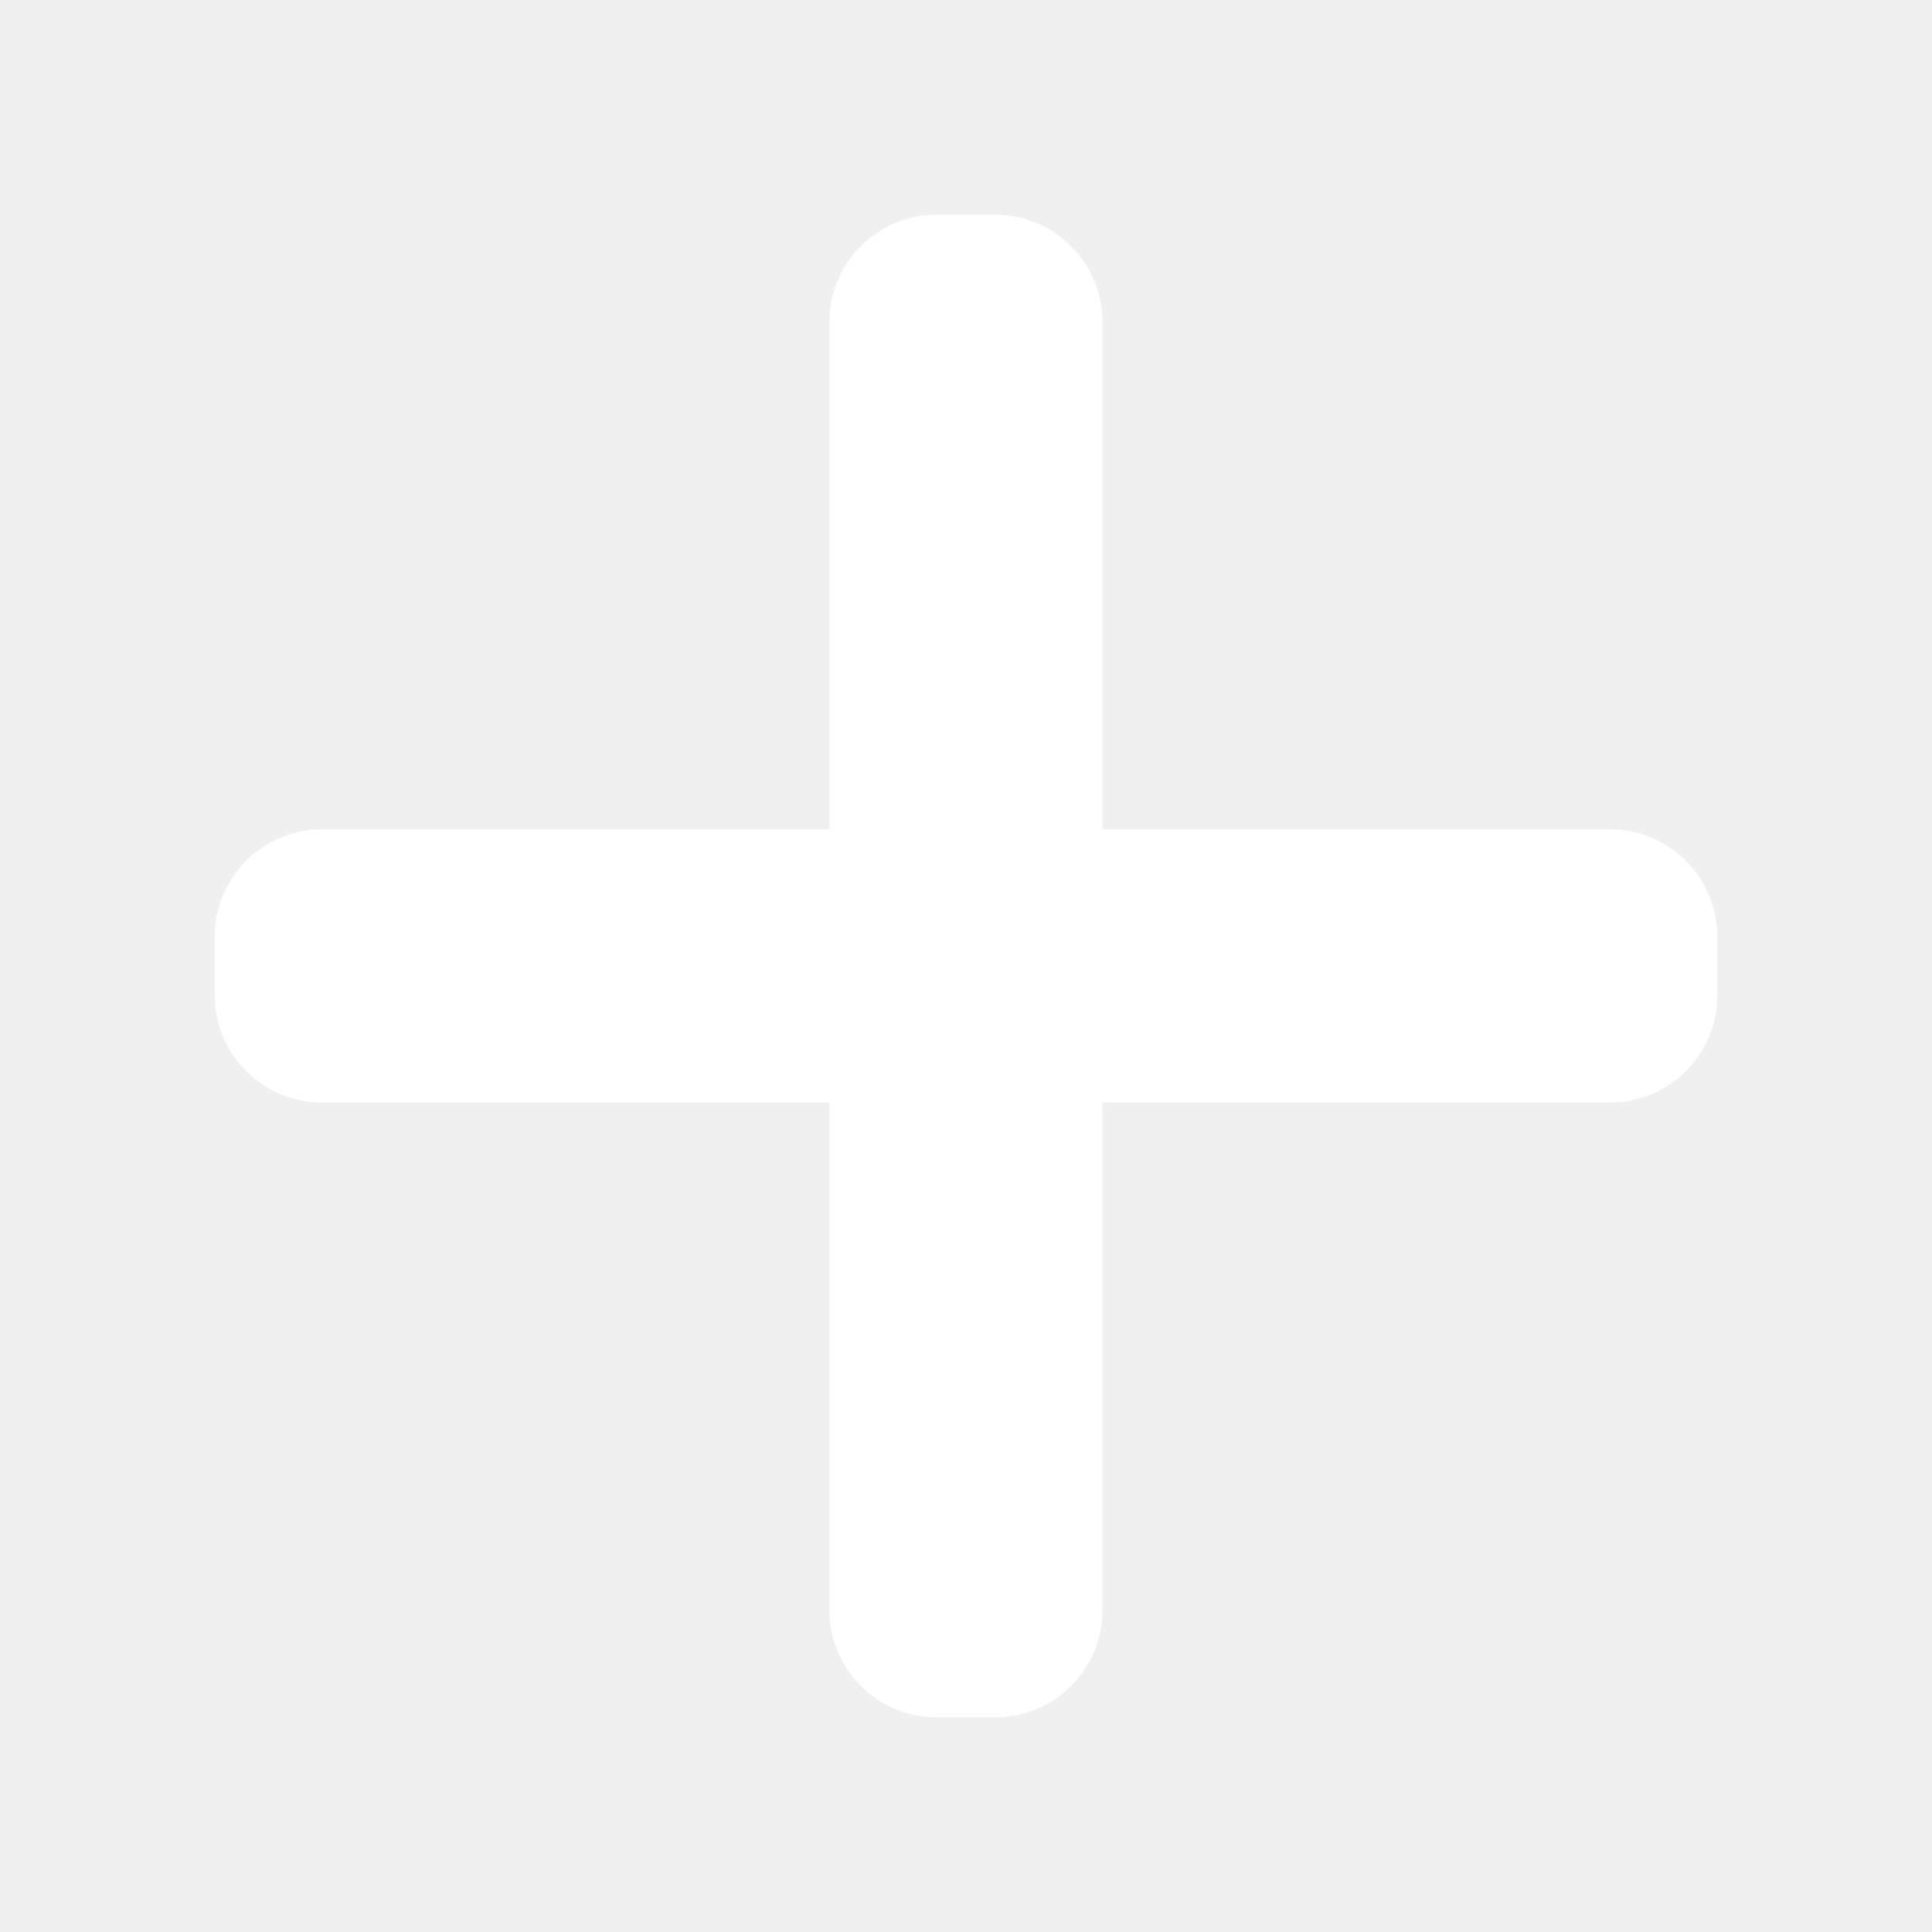
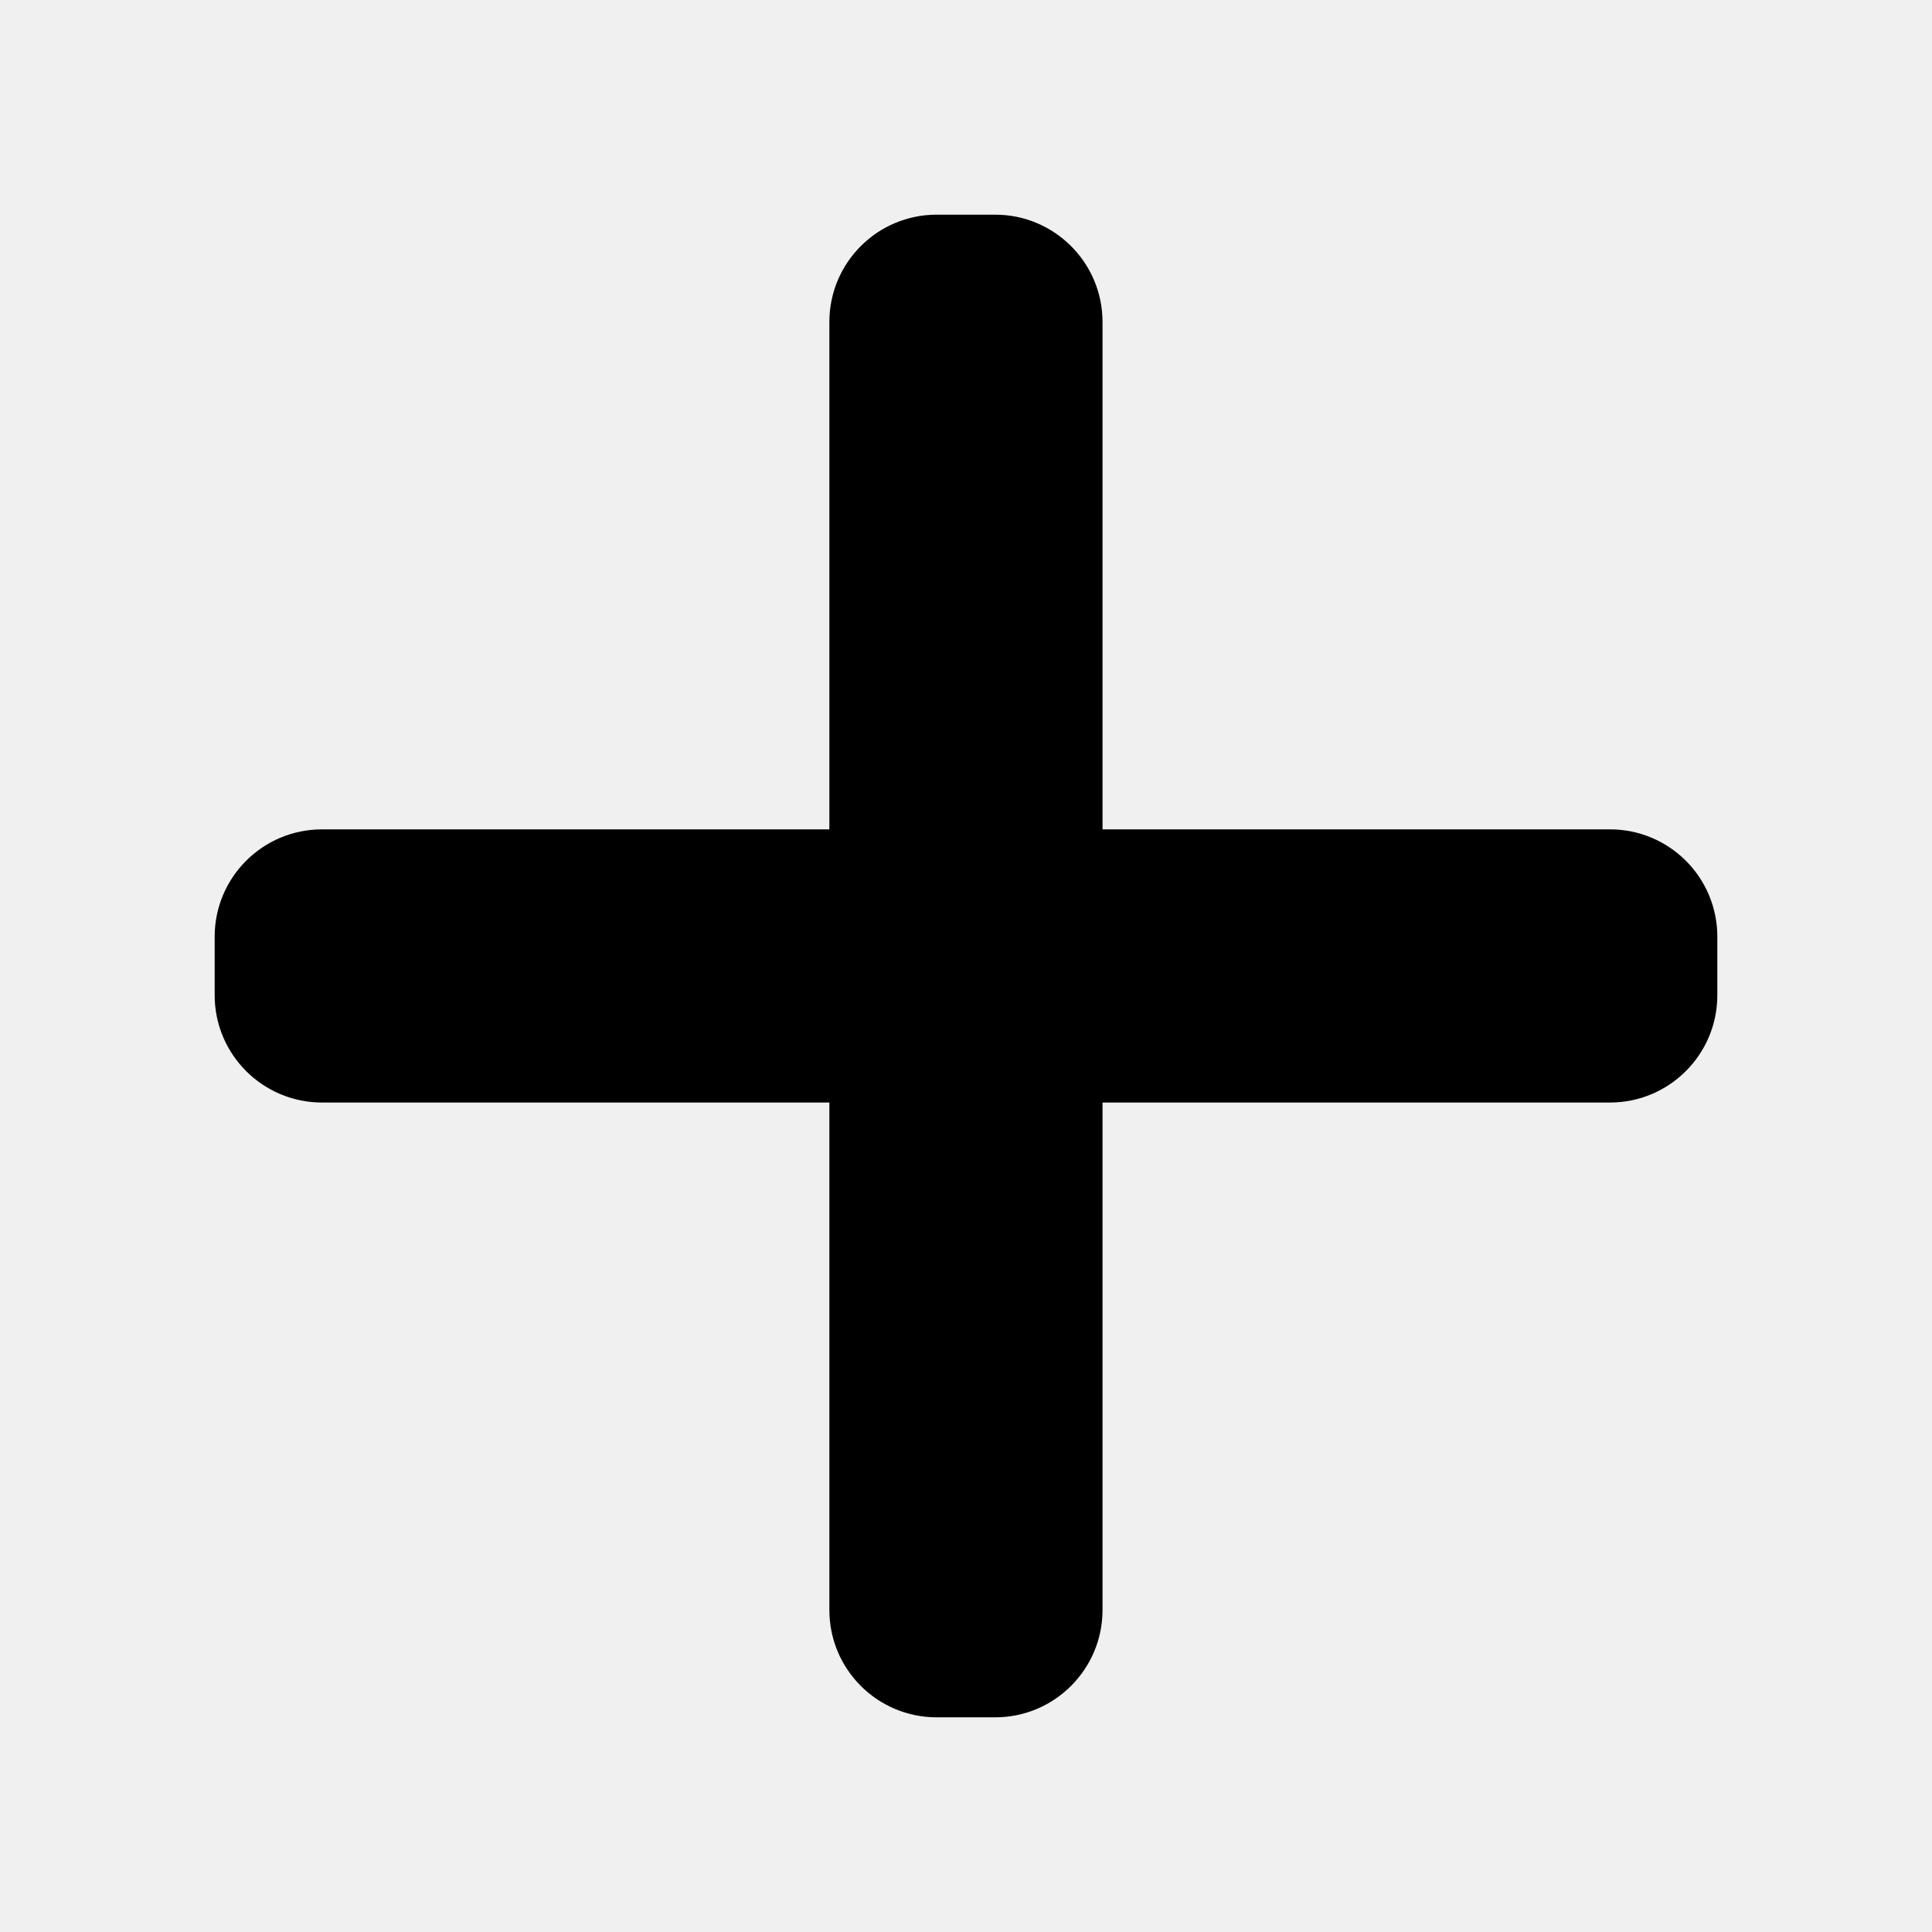
<svg xmlns="http://www.w3.org/2000/svg" width="18" height="18" viewBox="0 0 18 18" fill="none">
-   <path fillRule="evenodd" clipRule="evenodd" d="M8.727 2C8.174 2 7.727 2.448 7.727 3V7.727H3C2.448 7.727 2 8.174 2 8.727V9.272C2 9.824 2.448 10.272 3 10.272H7.727V15C7.727 15.552 8.174 16 8.727 16H9.272C9.824 16 10.272 15.552 10.272 15V10.272H15C15.552 10.272 16 9.824 16 9.272V8.727C16 8.174 15.552 7.727 15 7.727H10.272V3C10.272 2.448 9.824 2 9.272 2H8.727Z" fill="white" />
+   <path fillRule="evenodd" clipRule="evenodd" d="M8.727 2C8.174 2 7.727 2.448 7.727 3V7.727H3C2.448 7.727 2 8.174 2 8.727V9.272C2 9.824 2.448 10.272 3 10.272H7.727V15C7.727 15.552 8.174 16 8.727 16H9.272C9.824 16 10.272 15.552 10.272 15V10.272H15C15.552 10.272 16 9.824 16 9.272V8.727C16 8.174 15.552 7.727 15 7.727H10.272V3C10.272 2.448 9.824 2 9.272 2H8.727Z" fill="currentColor" />
</svg>
